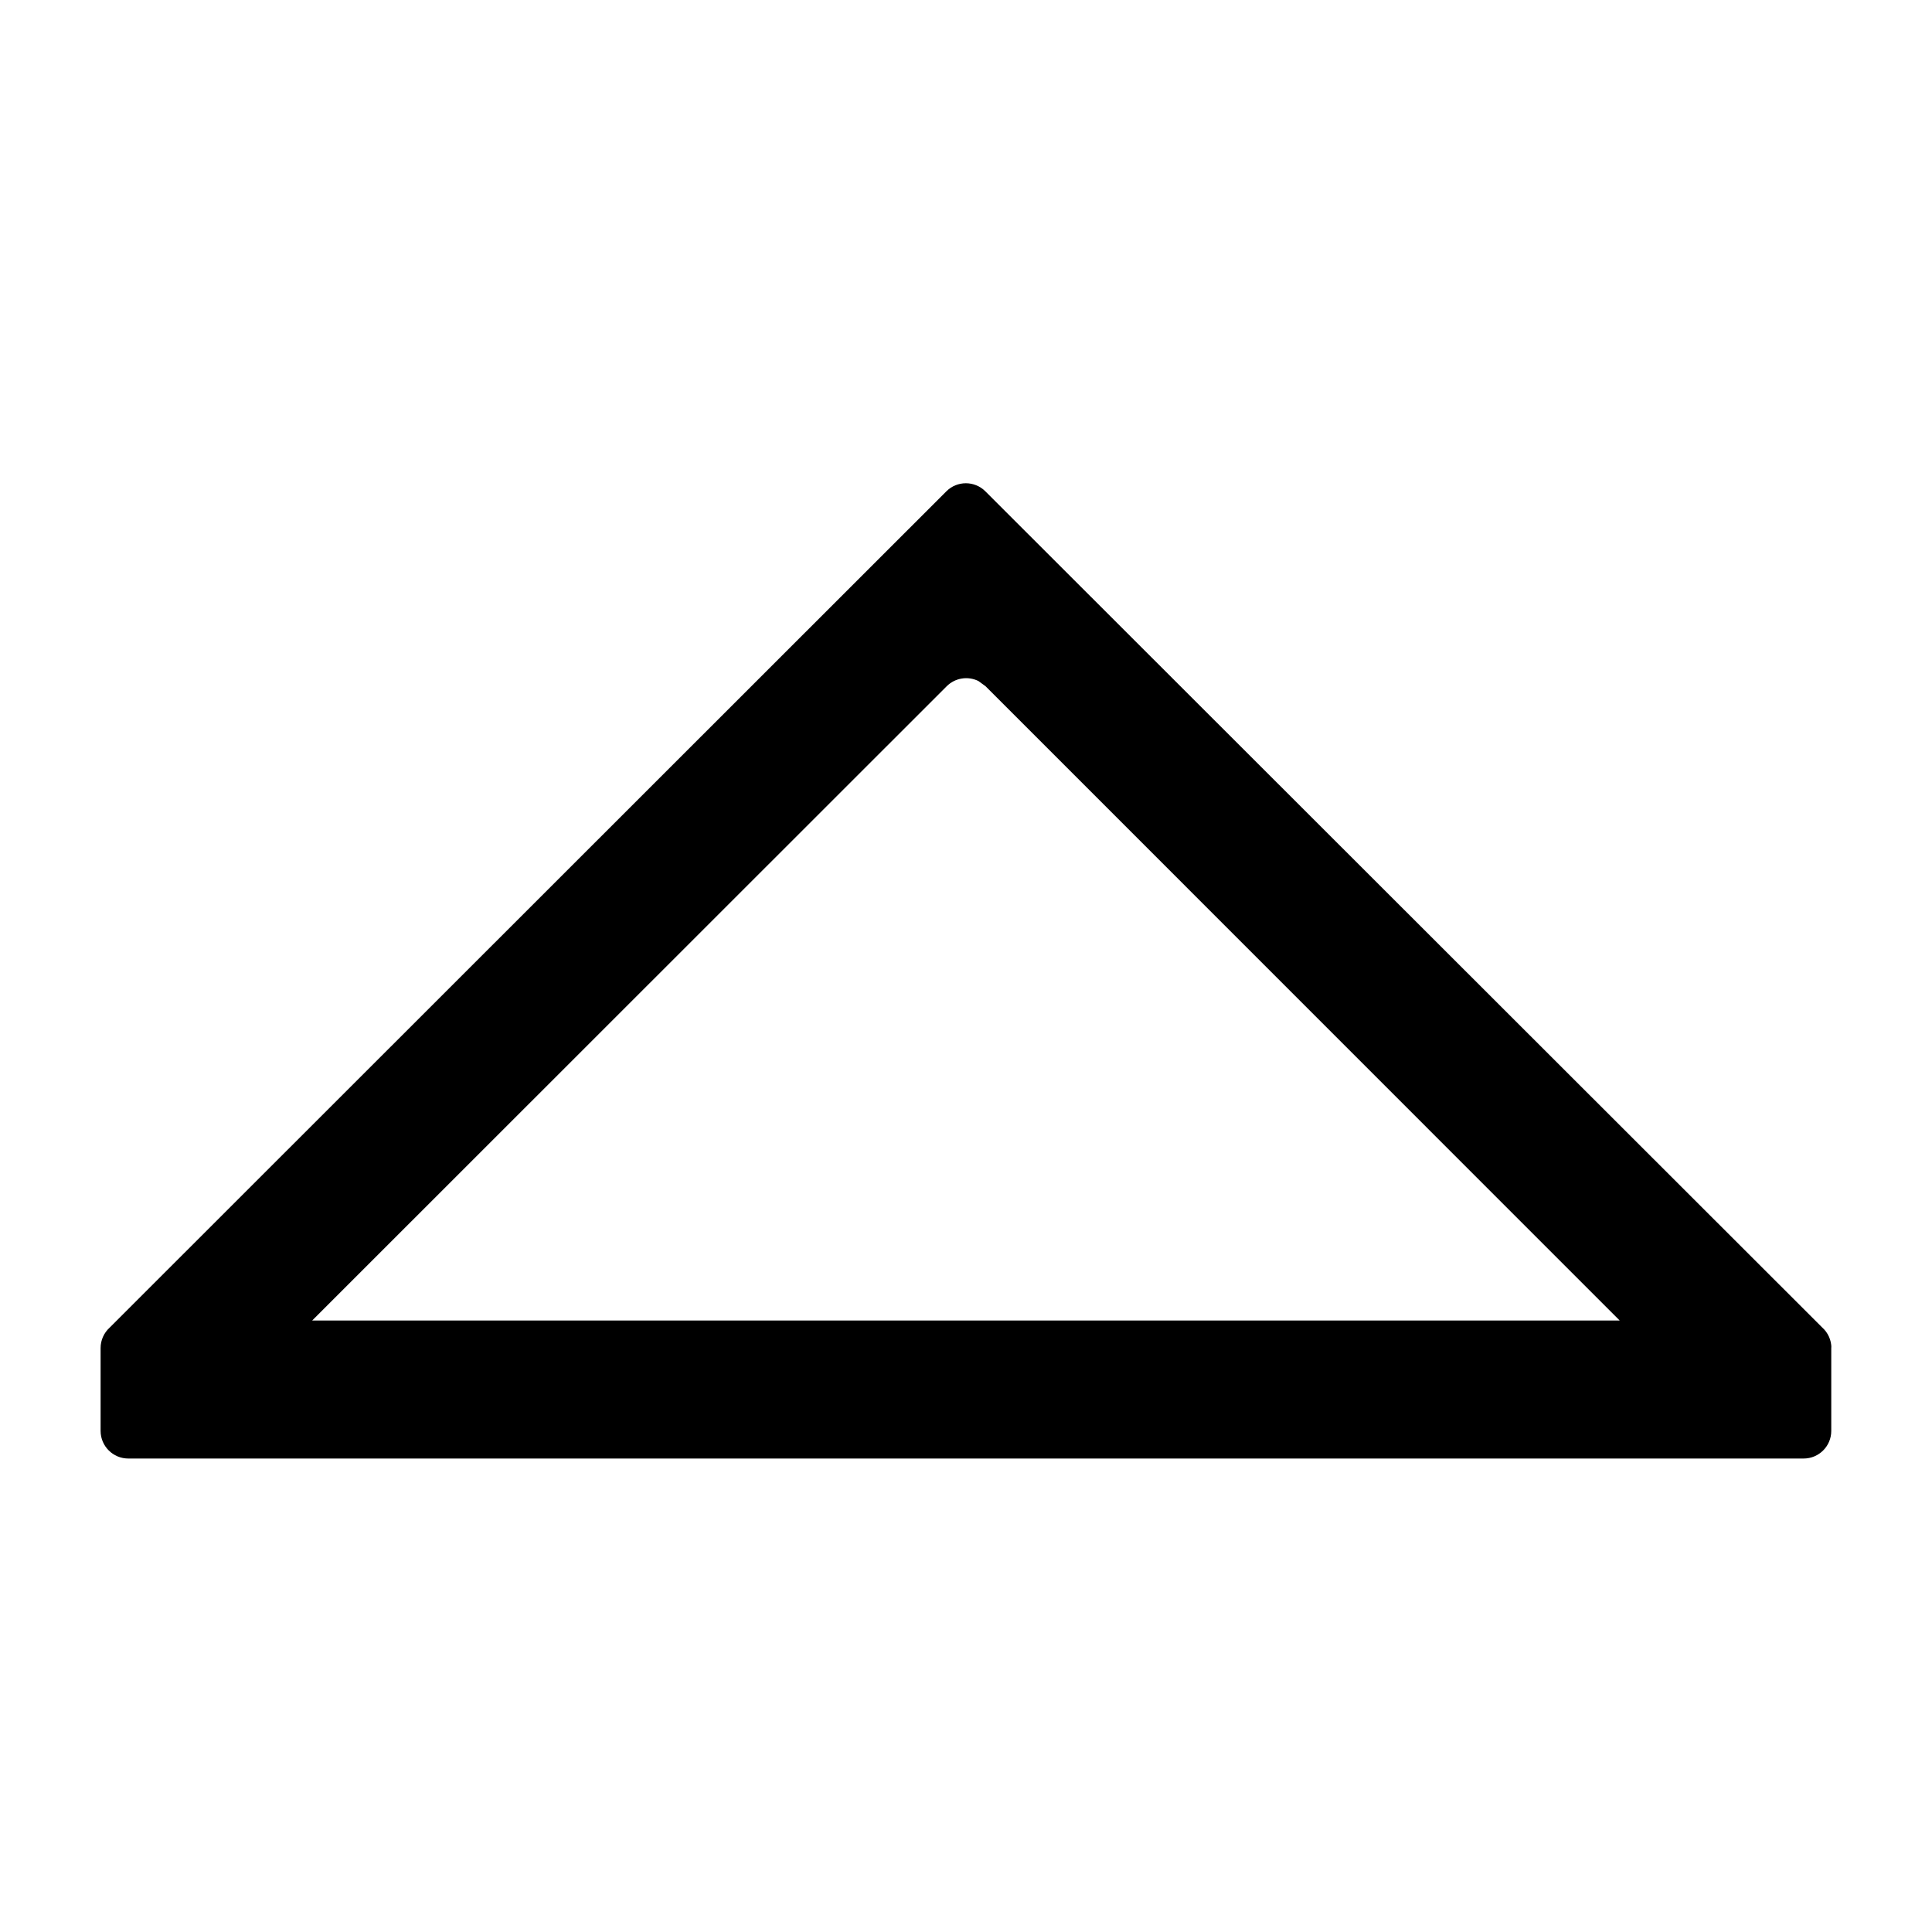
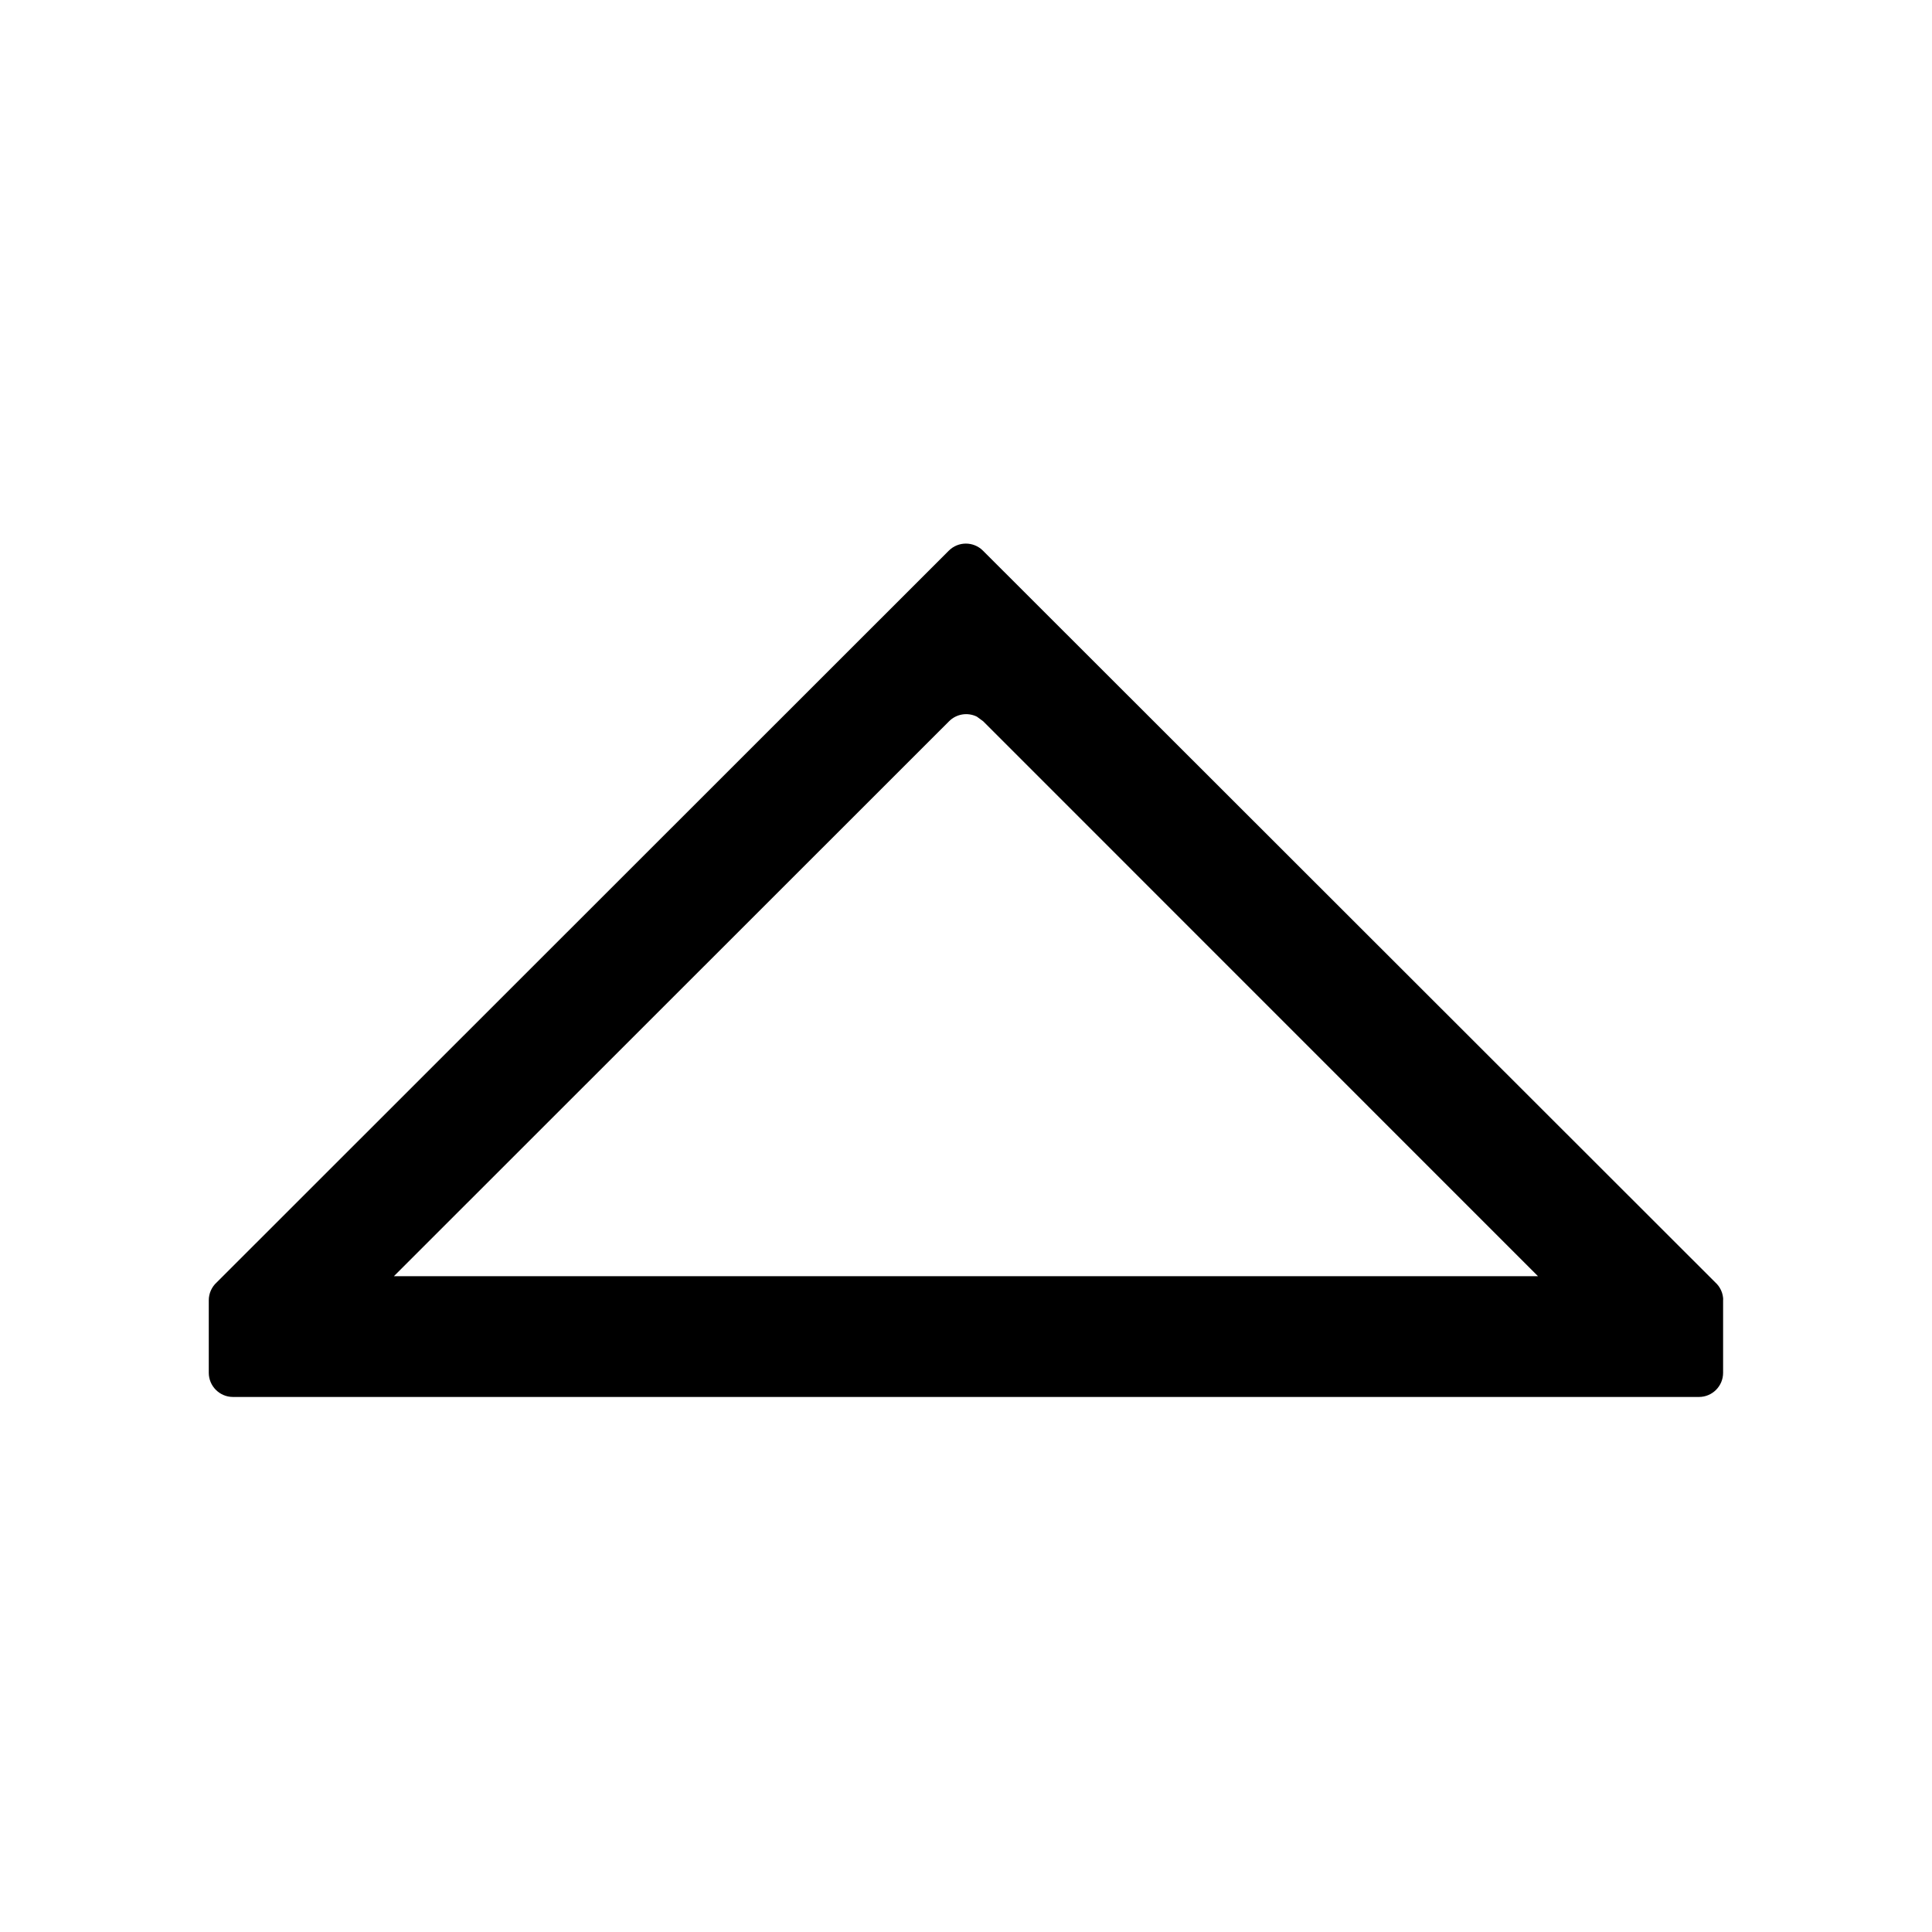
- <svg viewBox="64 64 896 896" focusable="false">
+ <svg viewBox="0 0 1024 1024" focusable="false">
  <path d="M900.48 740.416a12.8 12.8 0 0 0 12.8-12.8v-39.424a12.8 12.8 0 0 0-.192-1.408l.256 2.432a12.8 12.8 0 0 0-4.288-9.6L520.96 291.84a12.8 12.8 0 0 0-18.048 0L114.88 679.68a12.8 12.8 0 0 0-4.224 9.536v38.4c0 7.04 5.76 12.8 12.8 12.8h777.088zm-85.376-64H208.768L503.04 382.272a12.8 12.8 0 0 1 14.72-2.432l3.328 2.432 294.08 294.144z" />
</svg>
